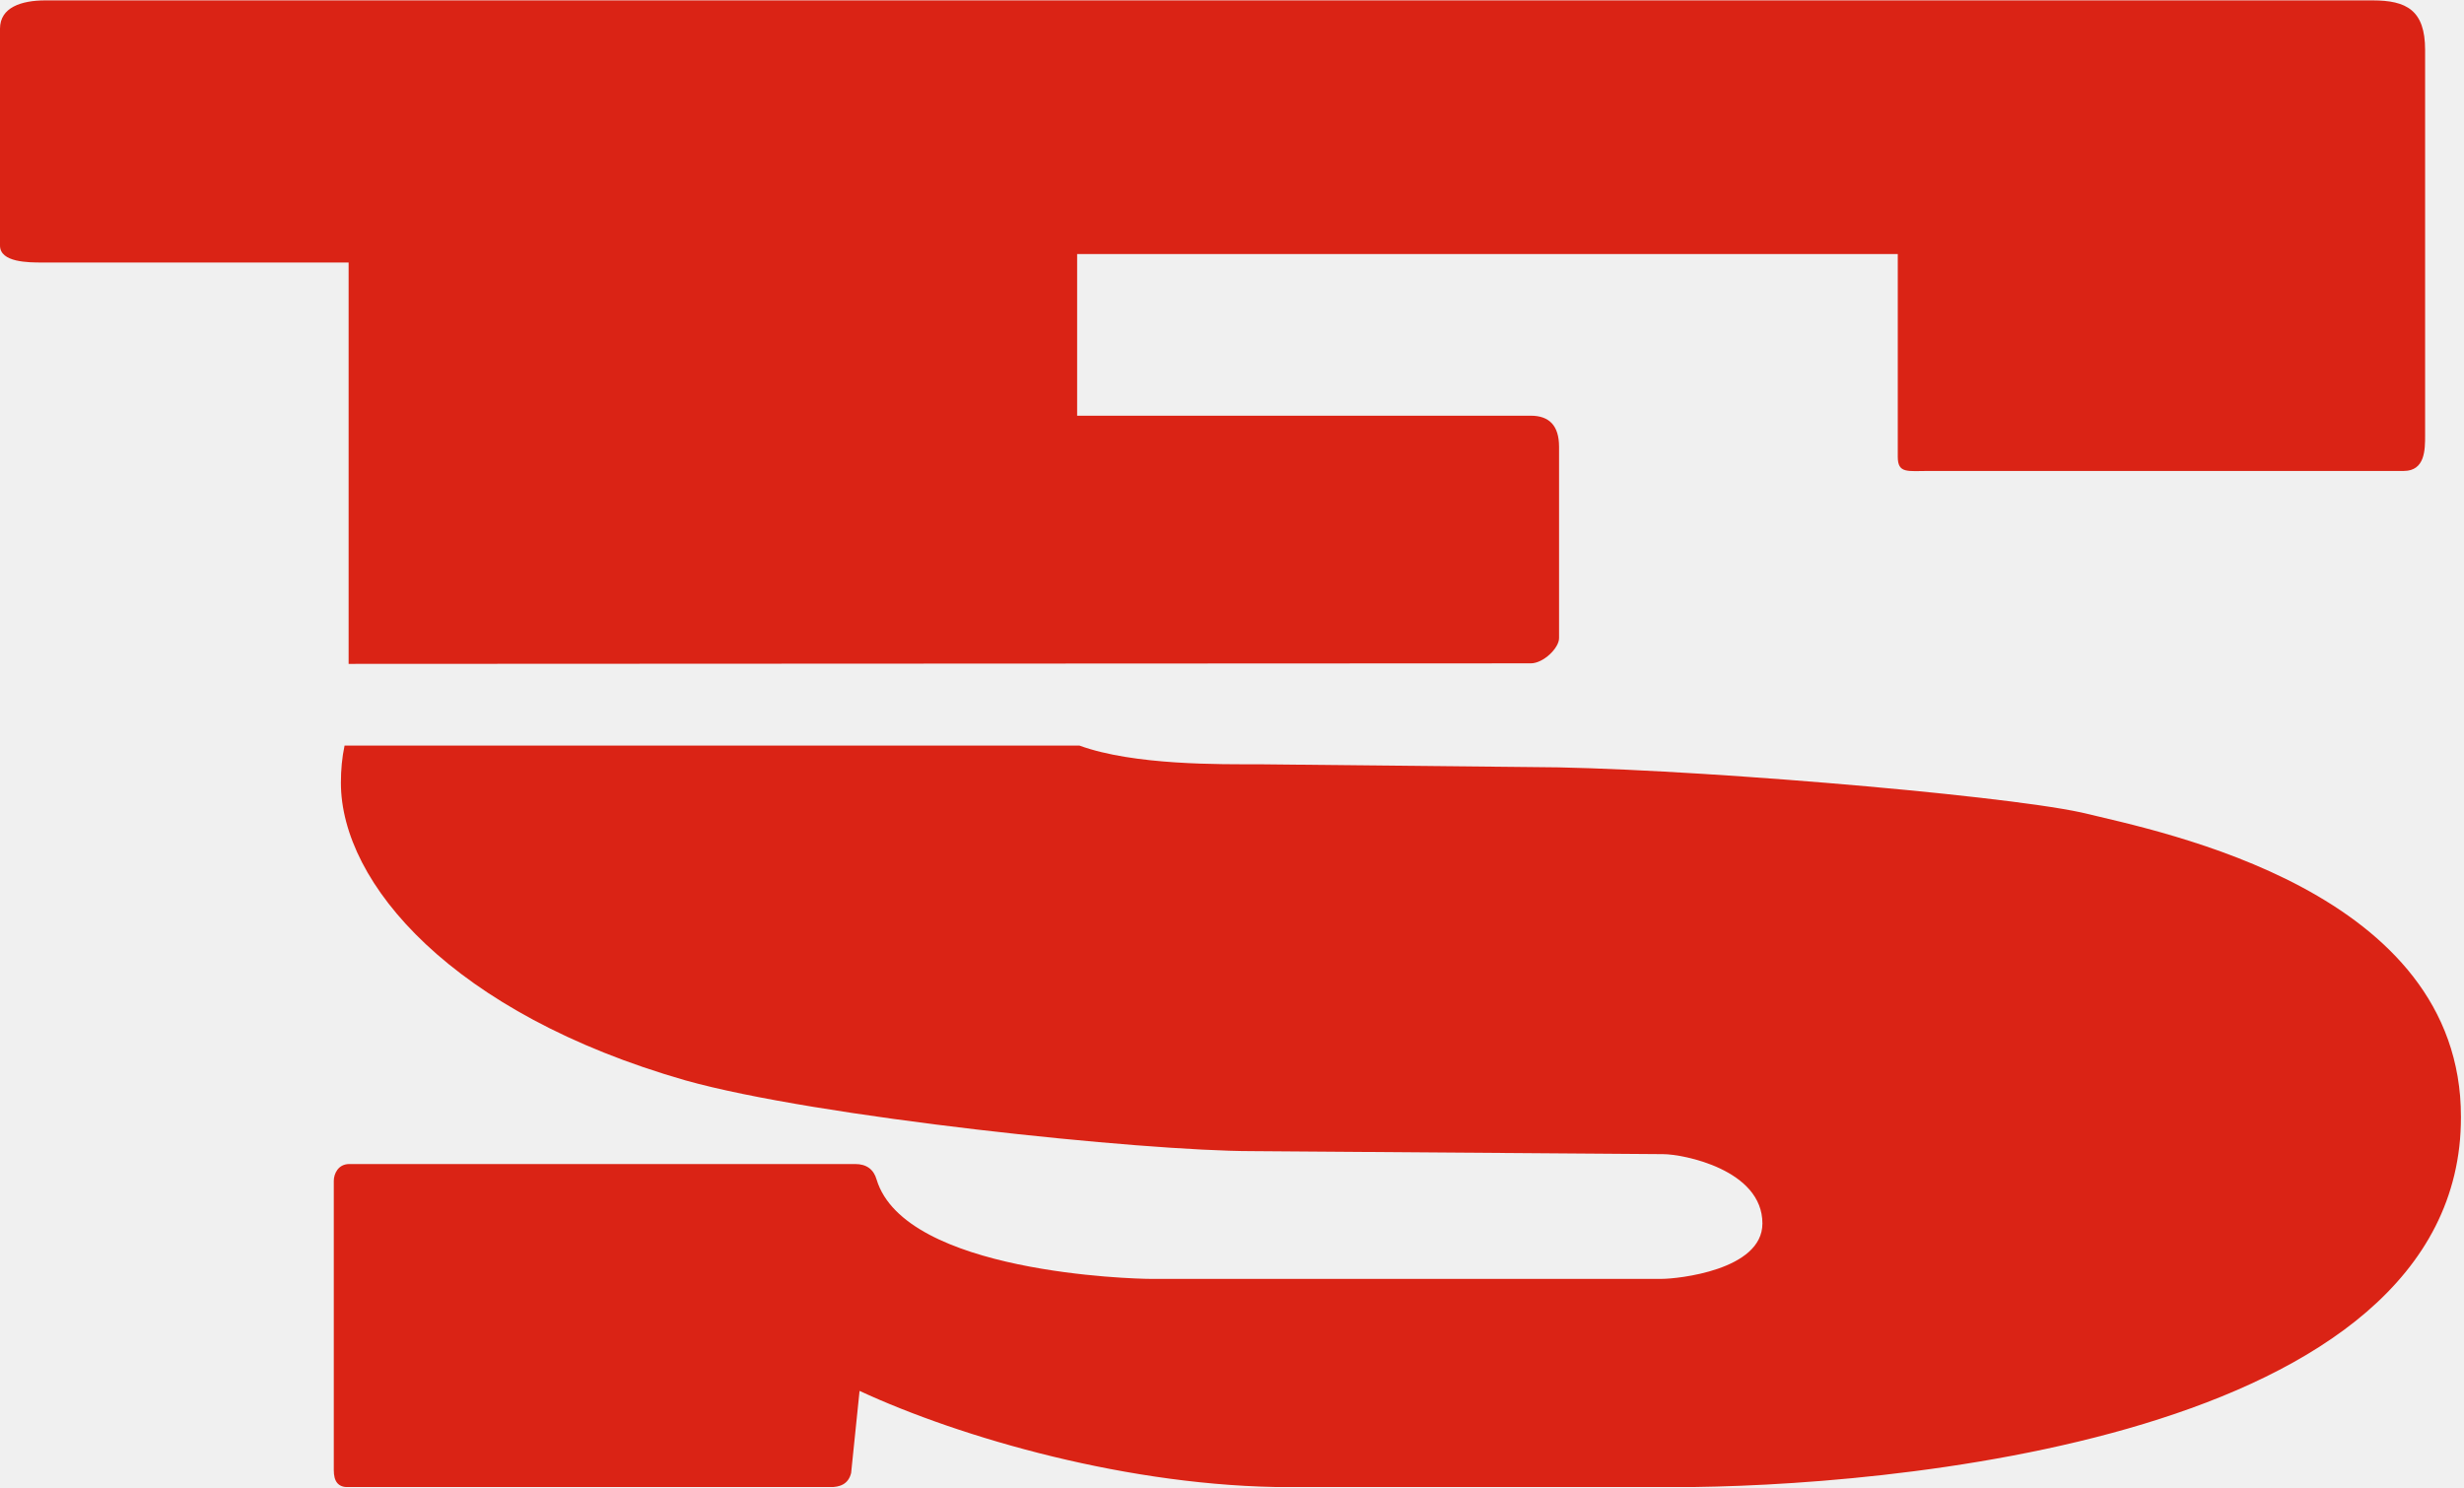
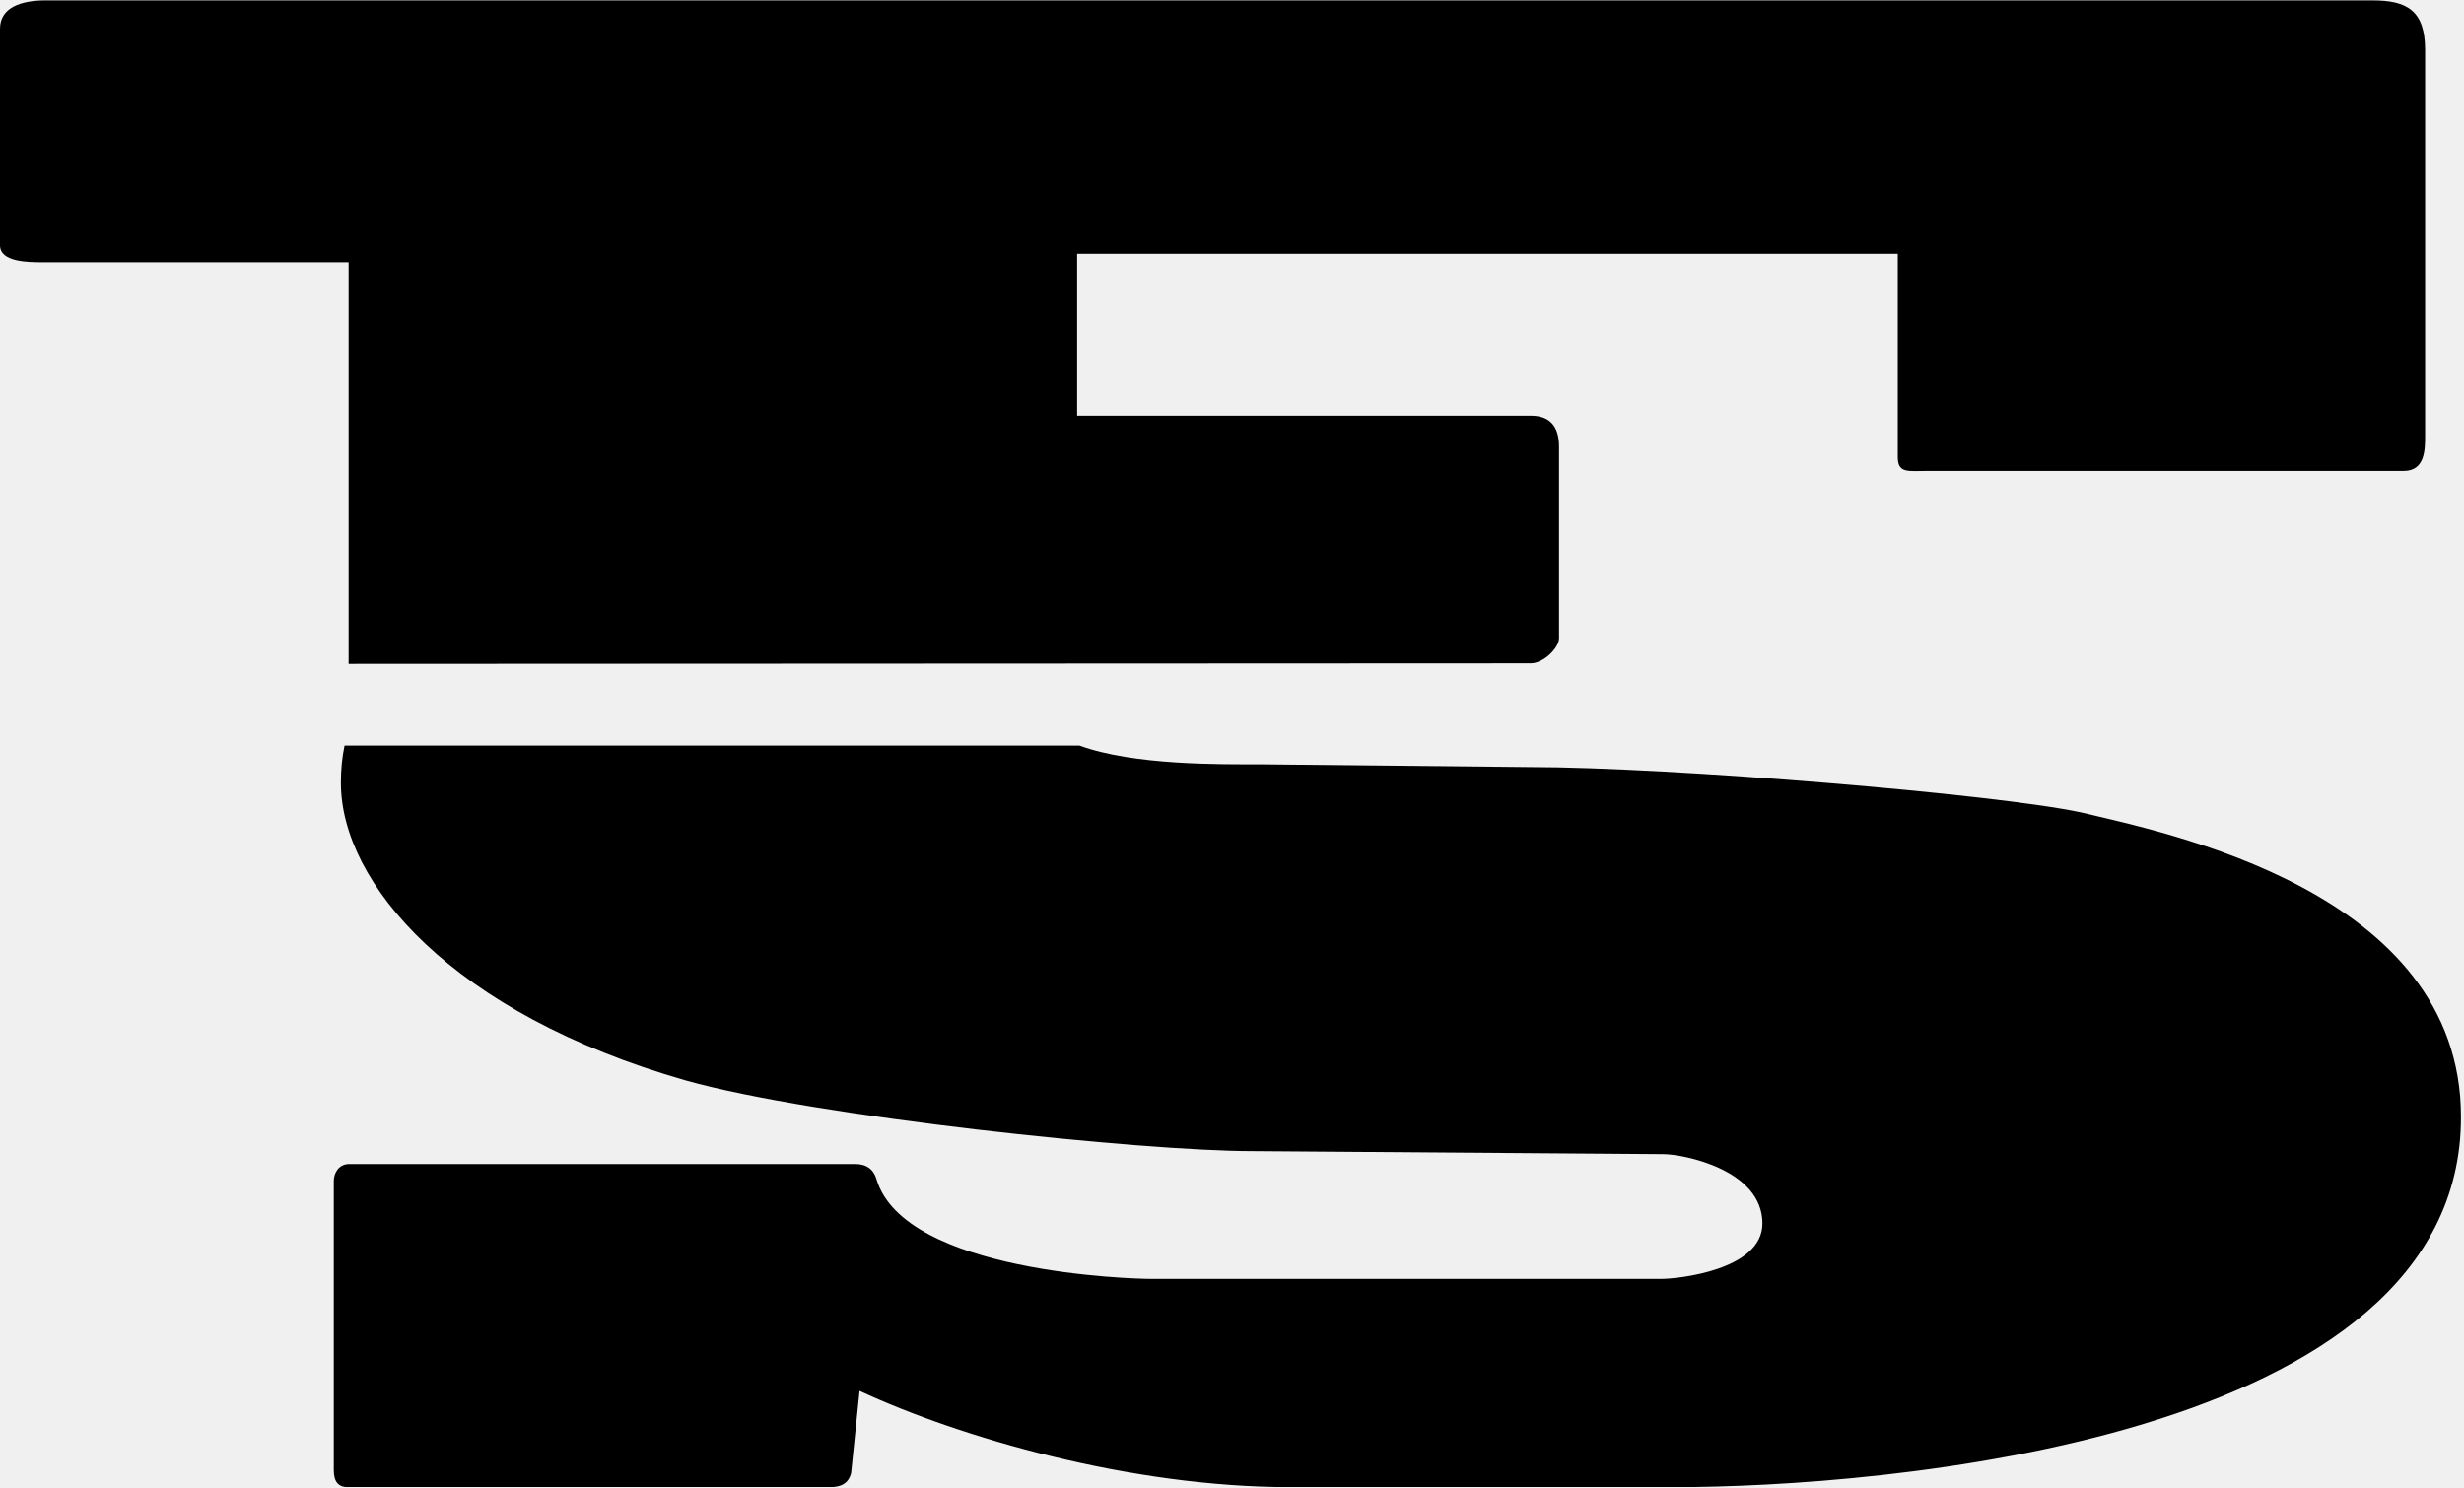
<svg xmlns="http://www.w3.org/2000/svg" xmlns:xlink="http://www.w3.org/1999/xlink" width="270" height="163" viewBox="0 0 270 163">
  <view id="logo" viewBox="0 0 270 163" />
  <svg width="270" height="163" viewBox="0 0 270 163">
    <defs>
      <path id="aa" d="M0 .042h269.671v162.945H0" />
    </defs>
-     <g fill="none" fill-rule="evenodd">
+     <g fill-rule="evenodd">
      <g>
        <mask id="ab" fill="#fff">
          <use xlink:href="#aa" />
        </mask>
-         <path d="M228.07 89.044c-9.33-2.017-45.05-4.977-60.423-4.977l-29.67-.304c-4.112 0-13.72.133-19.702-2.053H37.757c-.276 1.299-.402 2.658-.402 4.082 0 11.022 12.254 25.303 37.738 32.608 14.28 4.028 50.16 7.76 62.118 7.76l45.034.331c2.185 0 10.877 1.687 10.877 7.599 0 5.128-9.323 6.071-11.034 6.071h-56.069c-1.708 0-26.863-.63-29.964-10.89-.312-1.093-1.084-1.697-2.337-1.697h-55.44c-1.233 0-1.702 1.085-1.702 1.85v31.695c0 1.246.47 1.869 1.556 1.869H90.92c1.102 0 2.032-.304 2.344-1.548l.925-9.003c11.035 5.12 29.68 10.55 47.208 10.55h42.074c22.222 0 86.199-4.968 86.199-40.56 0-24.84-32.619-31.215-41.6-33.383" fill="#DA2315" mask="url(#ab)" />
+         <path d="M228.07 89.044c-9.33-2.017-45.05-4.977-60.423-4.977l-29.67-.304c-4.112 0-13.72.133-19.702-2.053H37.757c-.276 1.299-.402 2.658-.402 4.082 0 11.022 12.254 25.303 37.738 32.608 14.28 4.028 50.16 7.76 62.118 7.76l45.034.331c2.185 0 10.877 1.687 10.877 7.599 0 5.128-9.323 6.071-11.034 6.071h-56.069c-1.708 0-26.863-.63-29.964-10.89-.312-1.093-1.084-1.697-2.337-1.697h-55.44c-1.233 0-1.702 1.085-1.702 1.85v31.695c0 1.246.47 1.869 1.556 1.869H90.92c1.102 0 2.032-.304 2.344-1.548l.925-9.003c11.035 5.12 29.68 10.55 47.208 10.55h42.074c22.222 0 86.199-4.968 86.199-40.56 0-24.84-32.619-31.215-41.6-33.383" mask="url(#ab)" />
      </g>
-       <path d="M259.985.043H4.97C2.338.043 0 .809 0 3.145v23.767c0 1.858 3.117 1.858 4.66 1.858h33.541v43.99l129.538-.06c1.38 0 3.099-1.674 3.099-2.757V48.966c0-2.32-1.076-3.406-3.1-3.406H118.03V27.844h89.924v22.222c0 1.858 1.082 1.548 3.426 1.548h52.02c2.338 0 2.338-2.338 2.338-3.886V5.472c0-4.344-2.021-5.429-5.753-5.429" fill="#DA2315" />
+       <path d="M259.985.043H4.97C2.338.043 0 .809 0 3.145v23.767c0 1.858 3.117 1.858 4.66 1.858h33.541v43.99l129.538-.06c1.38 0 3.099-1.674 3.099-2.757V48.966c0-2.32-1.076-3.406-3.1-3.406H118.03V27.844h89.924v22.222c0 1.858 1.082 1.548 3.426 1.548h52.02c2.338 0 2.338-2.338 2.338-3.886V5.472c0-4.344-2.021-5.429-5.753-5.429" />
    </g>
  </svg>
</svg>
